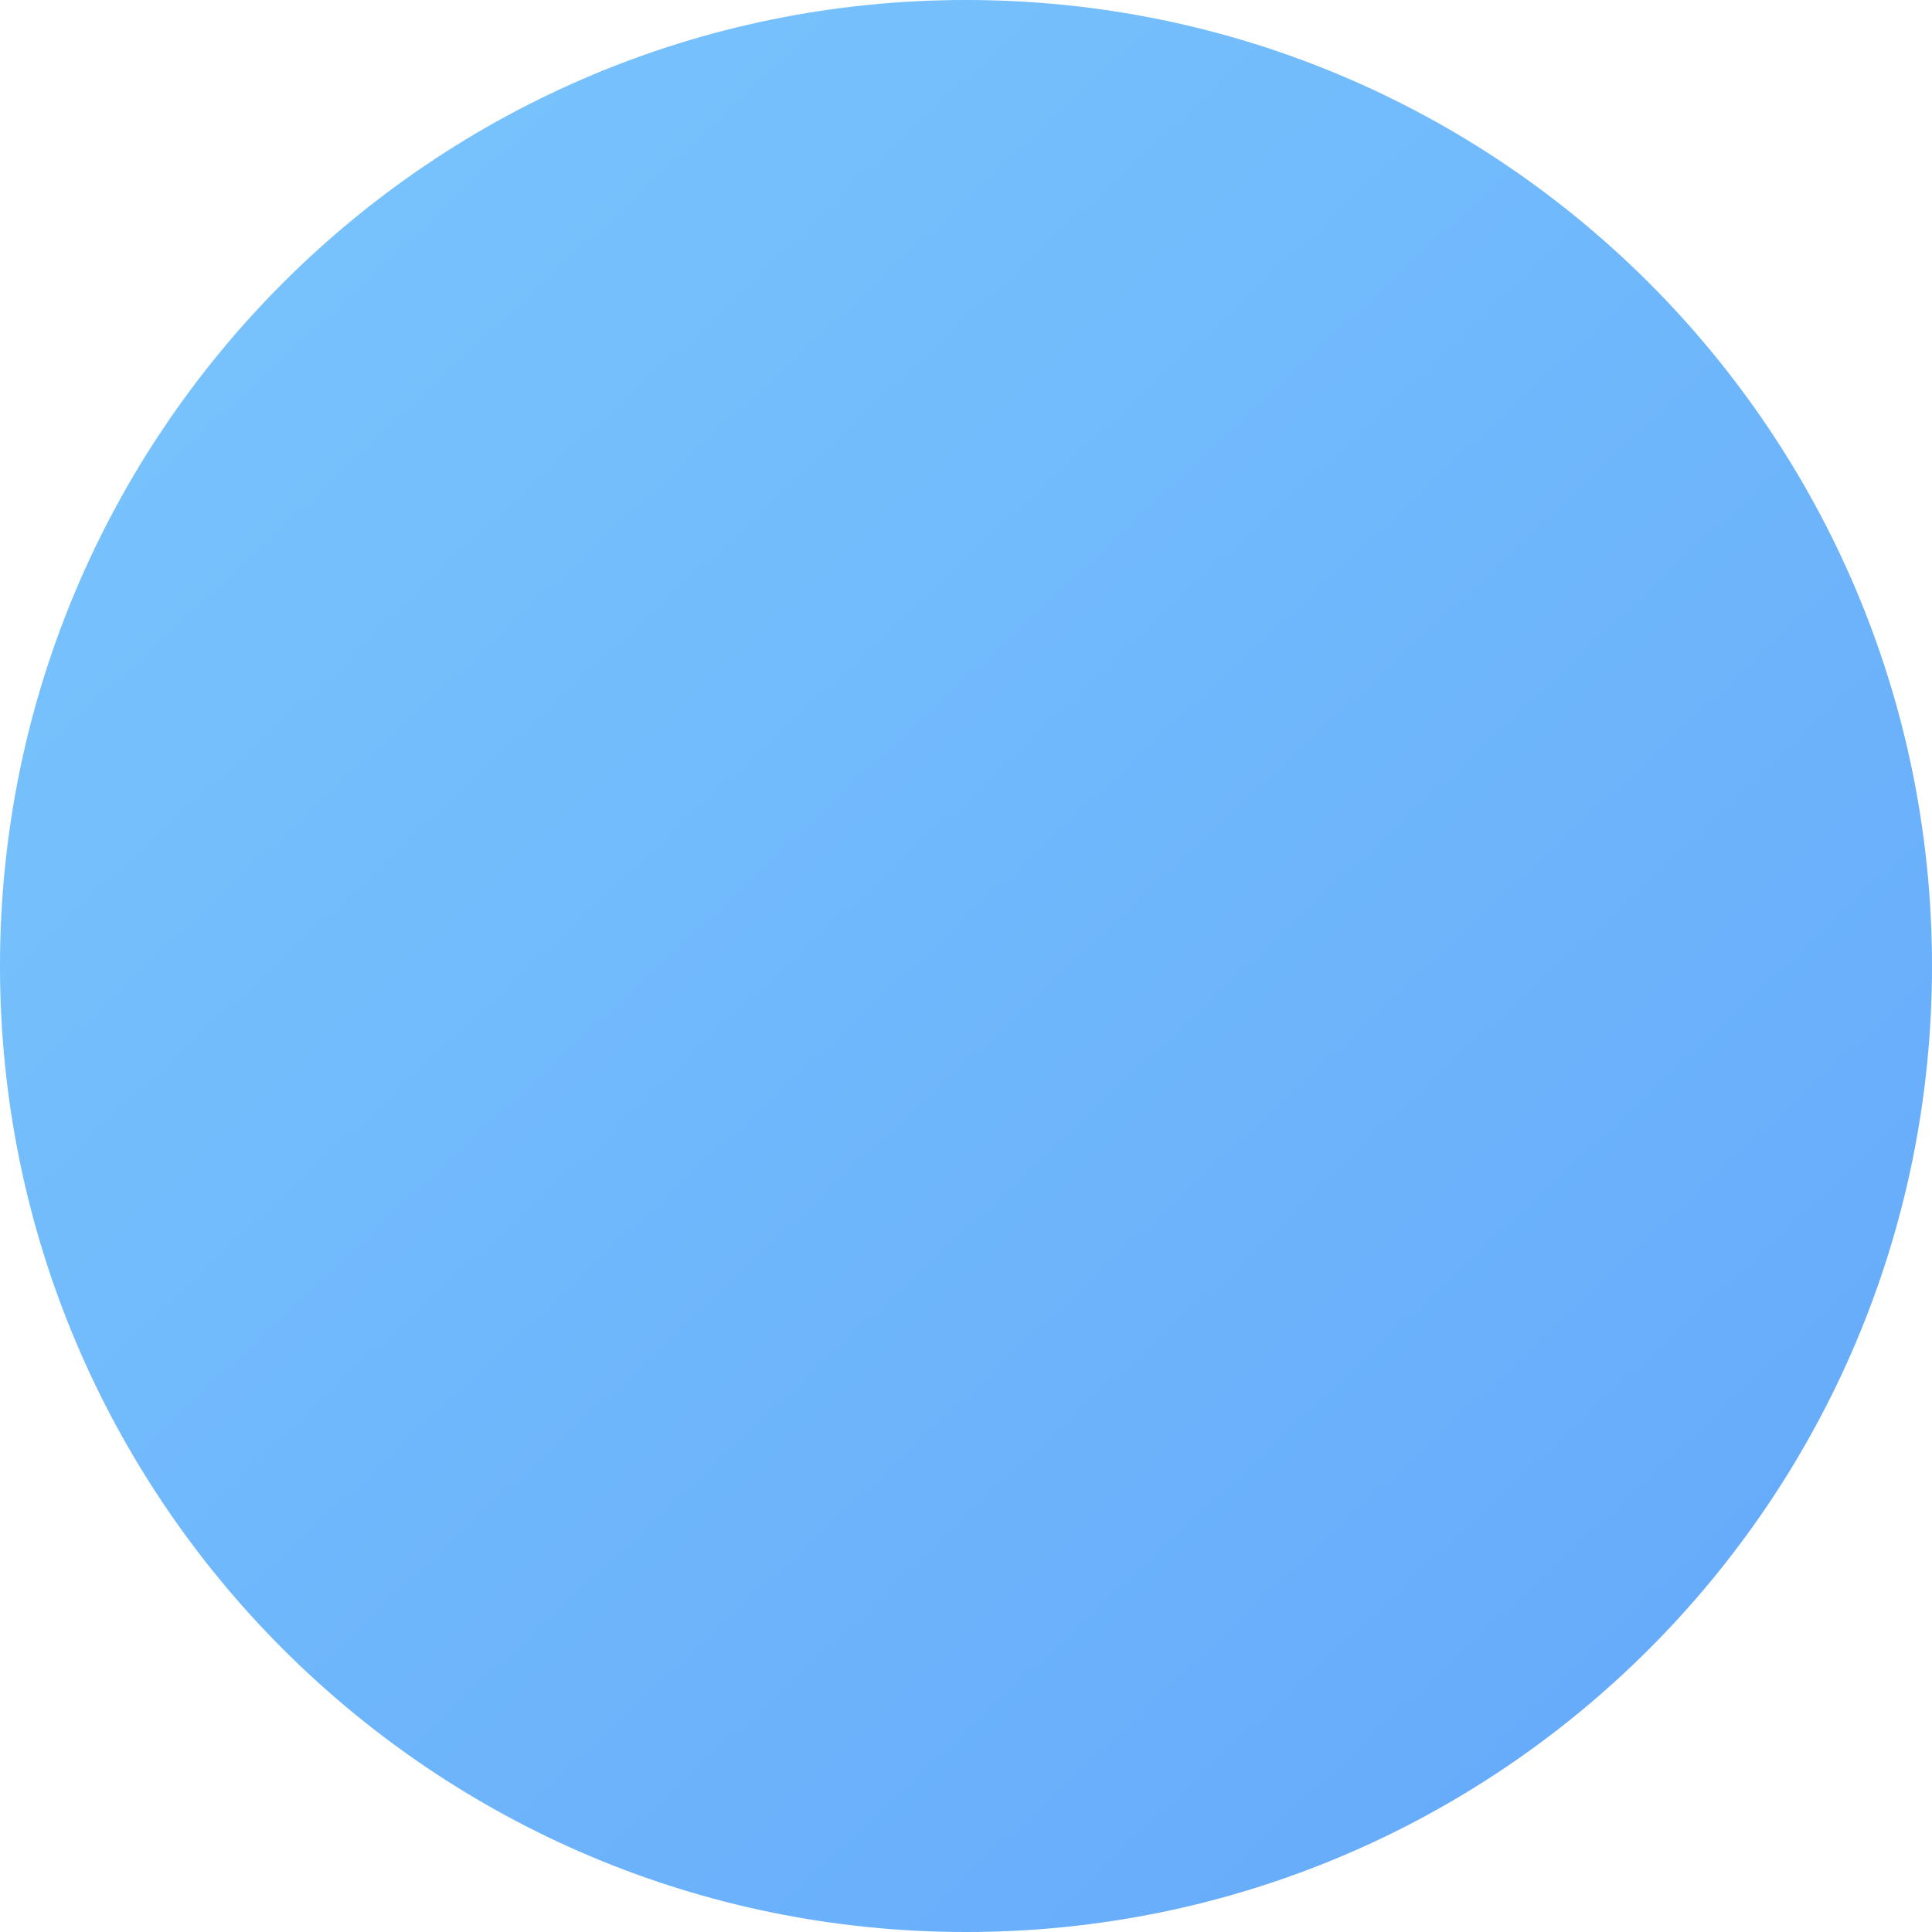
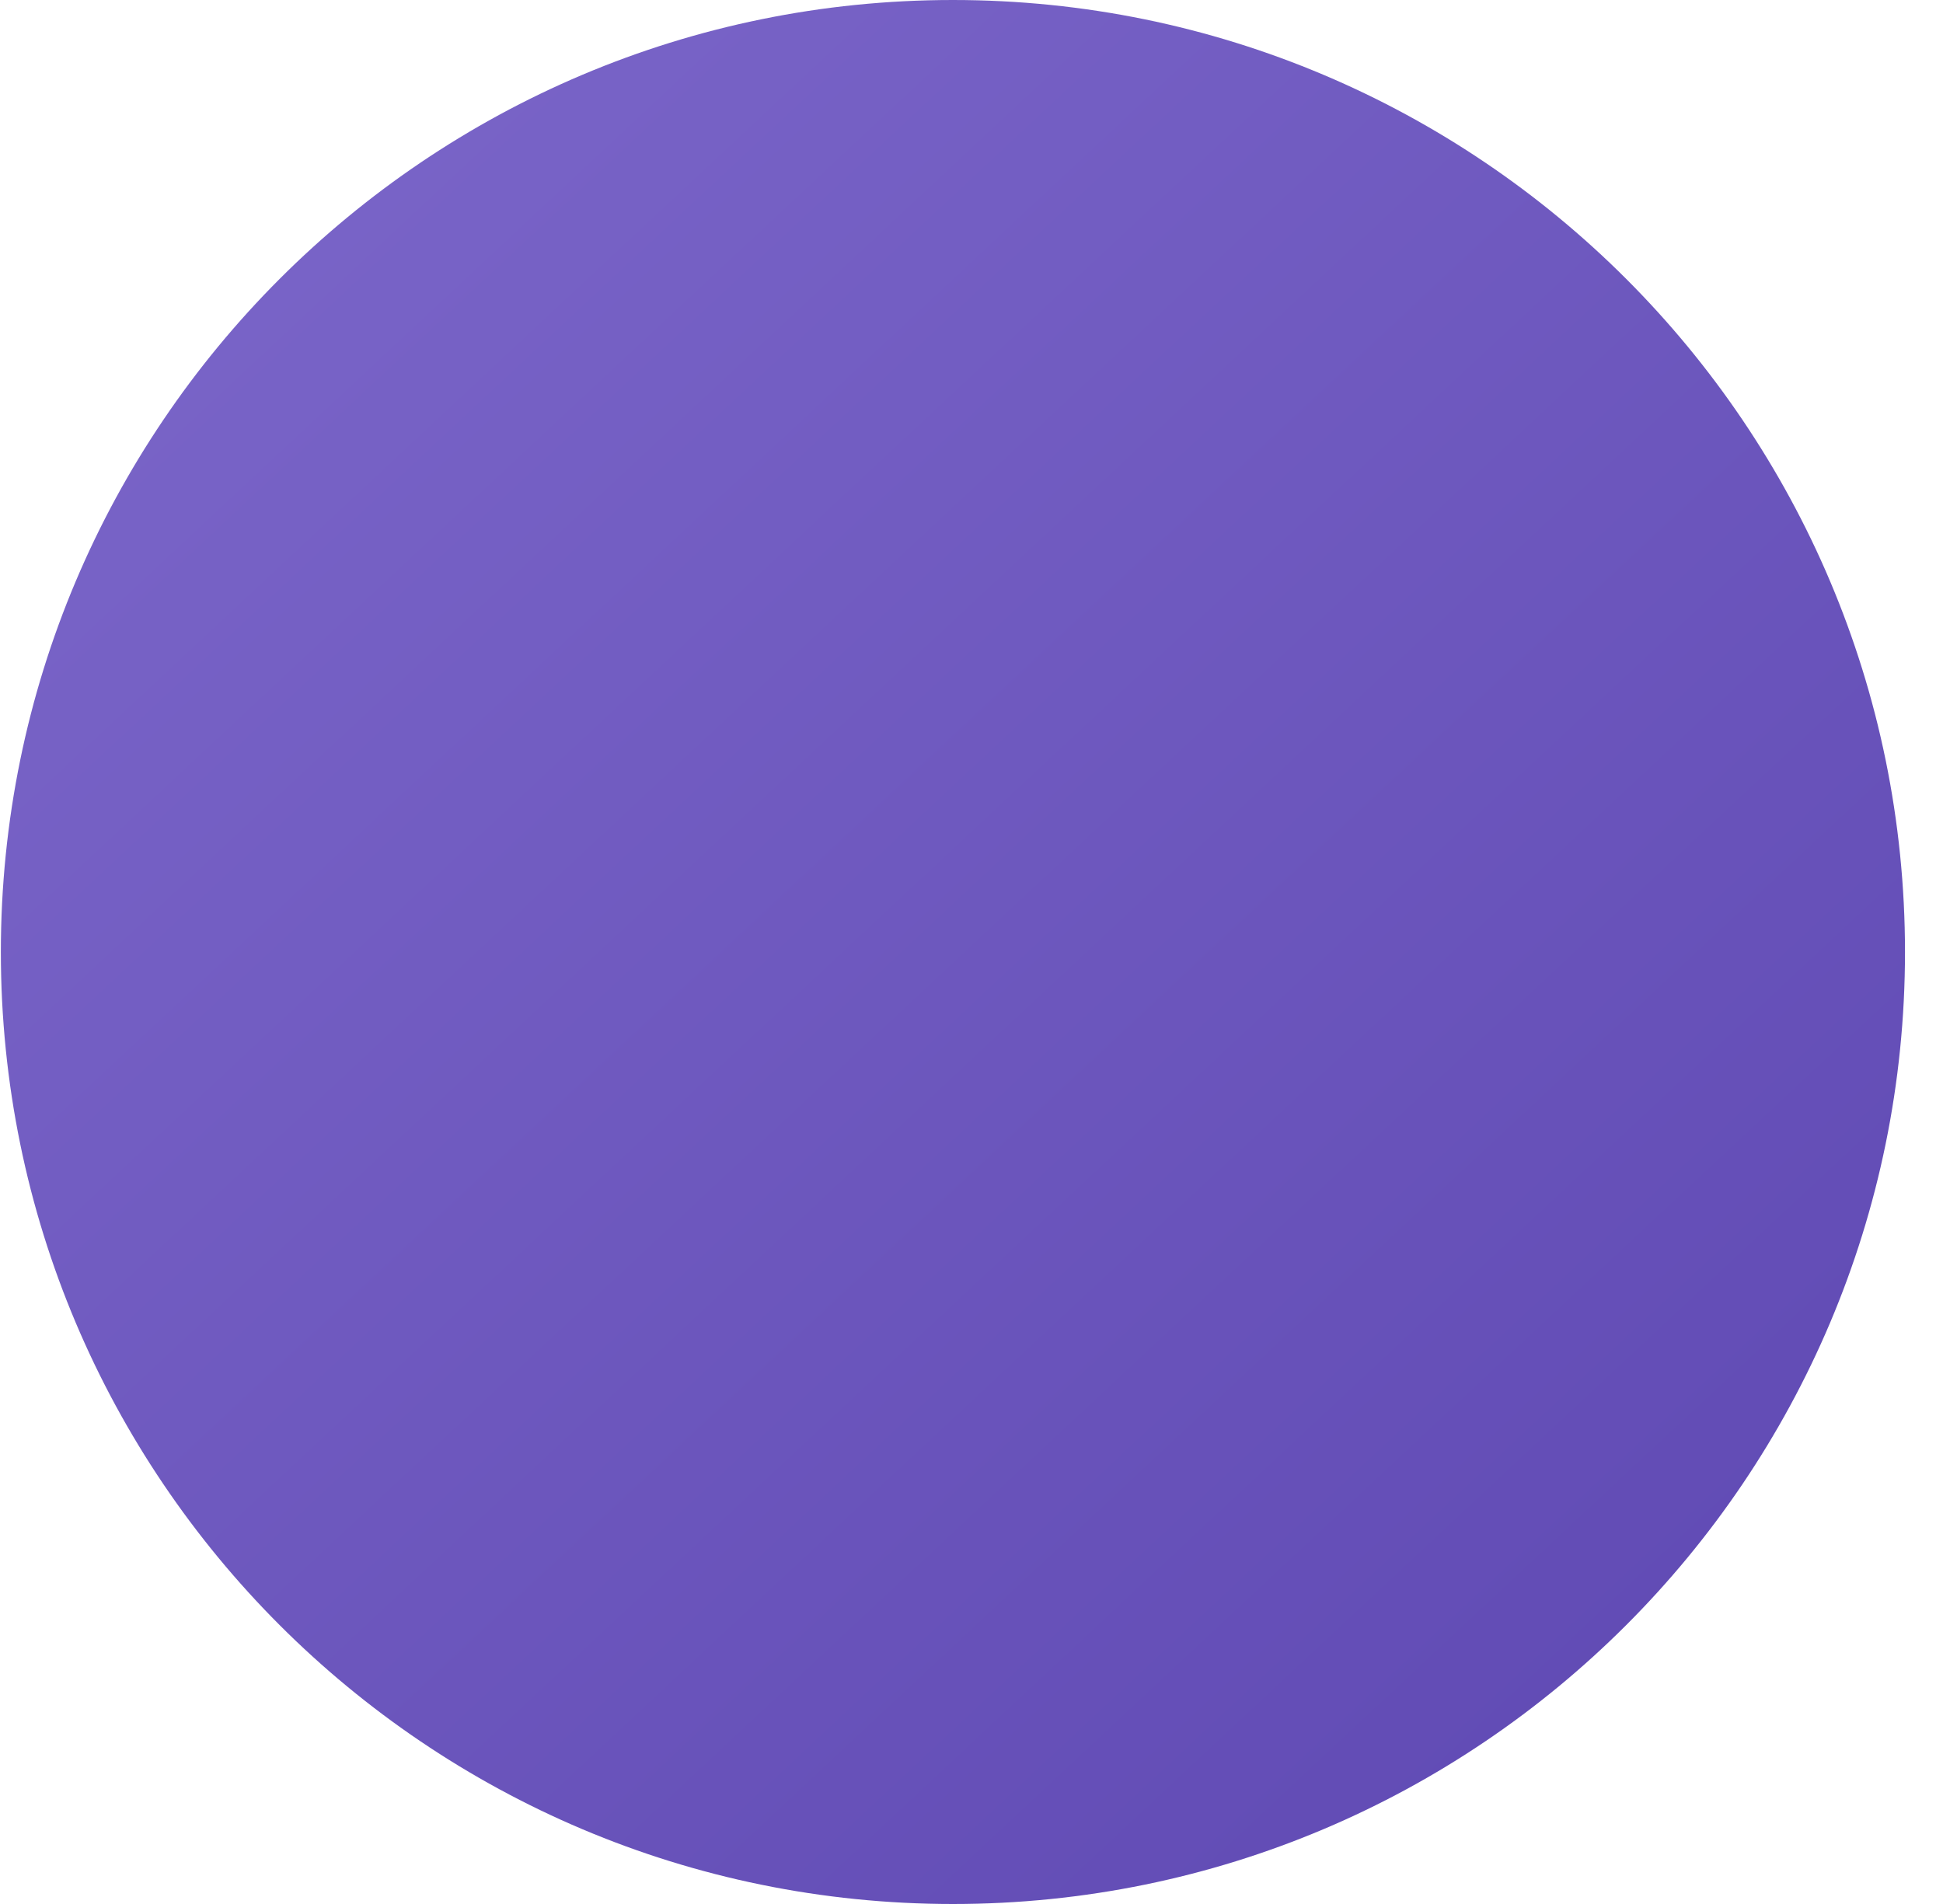
- <svg xmlns="http://www.w3.org/2000/svg" width="96" height="96" viewBox="0 0 96 96" fill="none">
-   <rect width="96" height="96" rx="48" fill="url(#paint0_linear_242_44)" />
+ <svg xmlns="http://www.w3.org/2000/svg" width="50" height="49" viewBox="0 0 50 49" fill="none">
+   <rect x="0.022" width="49" height="49" rx="24.5" fill="url(#paint0_linear_317_5)" />
  <defs>
-     <linearGradient id="paint0_linear_242_44" x1="7.024" y1="3.512" x2="90.146" y2="92.488" gradientUnits="userSpaceOnUse">
-       <stop stop-color="#79C5FD" />
-       <stop offset="1" stop-color="#65A9FA" />
+     <linearGradient id="paint0_linear_317_5" x1="3.608" y1="1.793" x2="46.035" y2="47.207" gradientUnits="userSpaceOnUse">
+       <stop stop-color="#7B66C9" />
+       <stop offset="1" stop-color="#5F49B3" />
    </linearGradient>
  </defs>
</svg>
